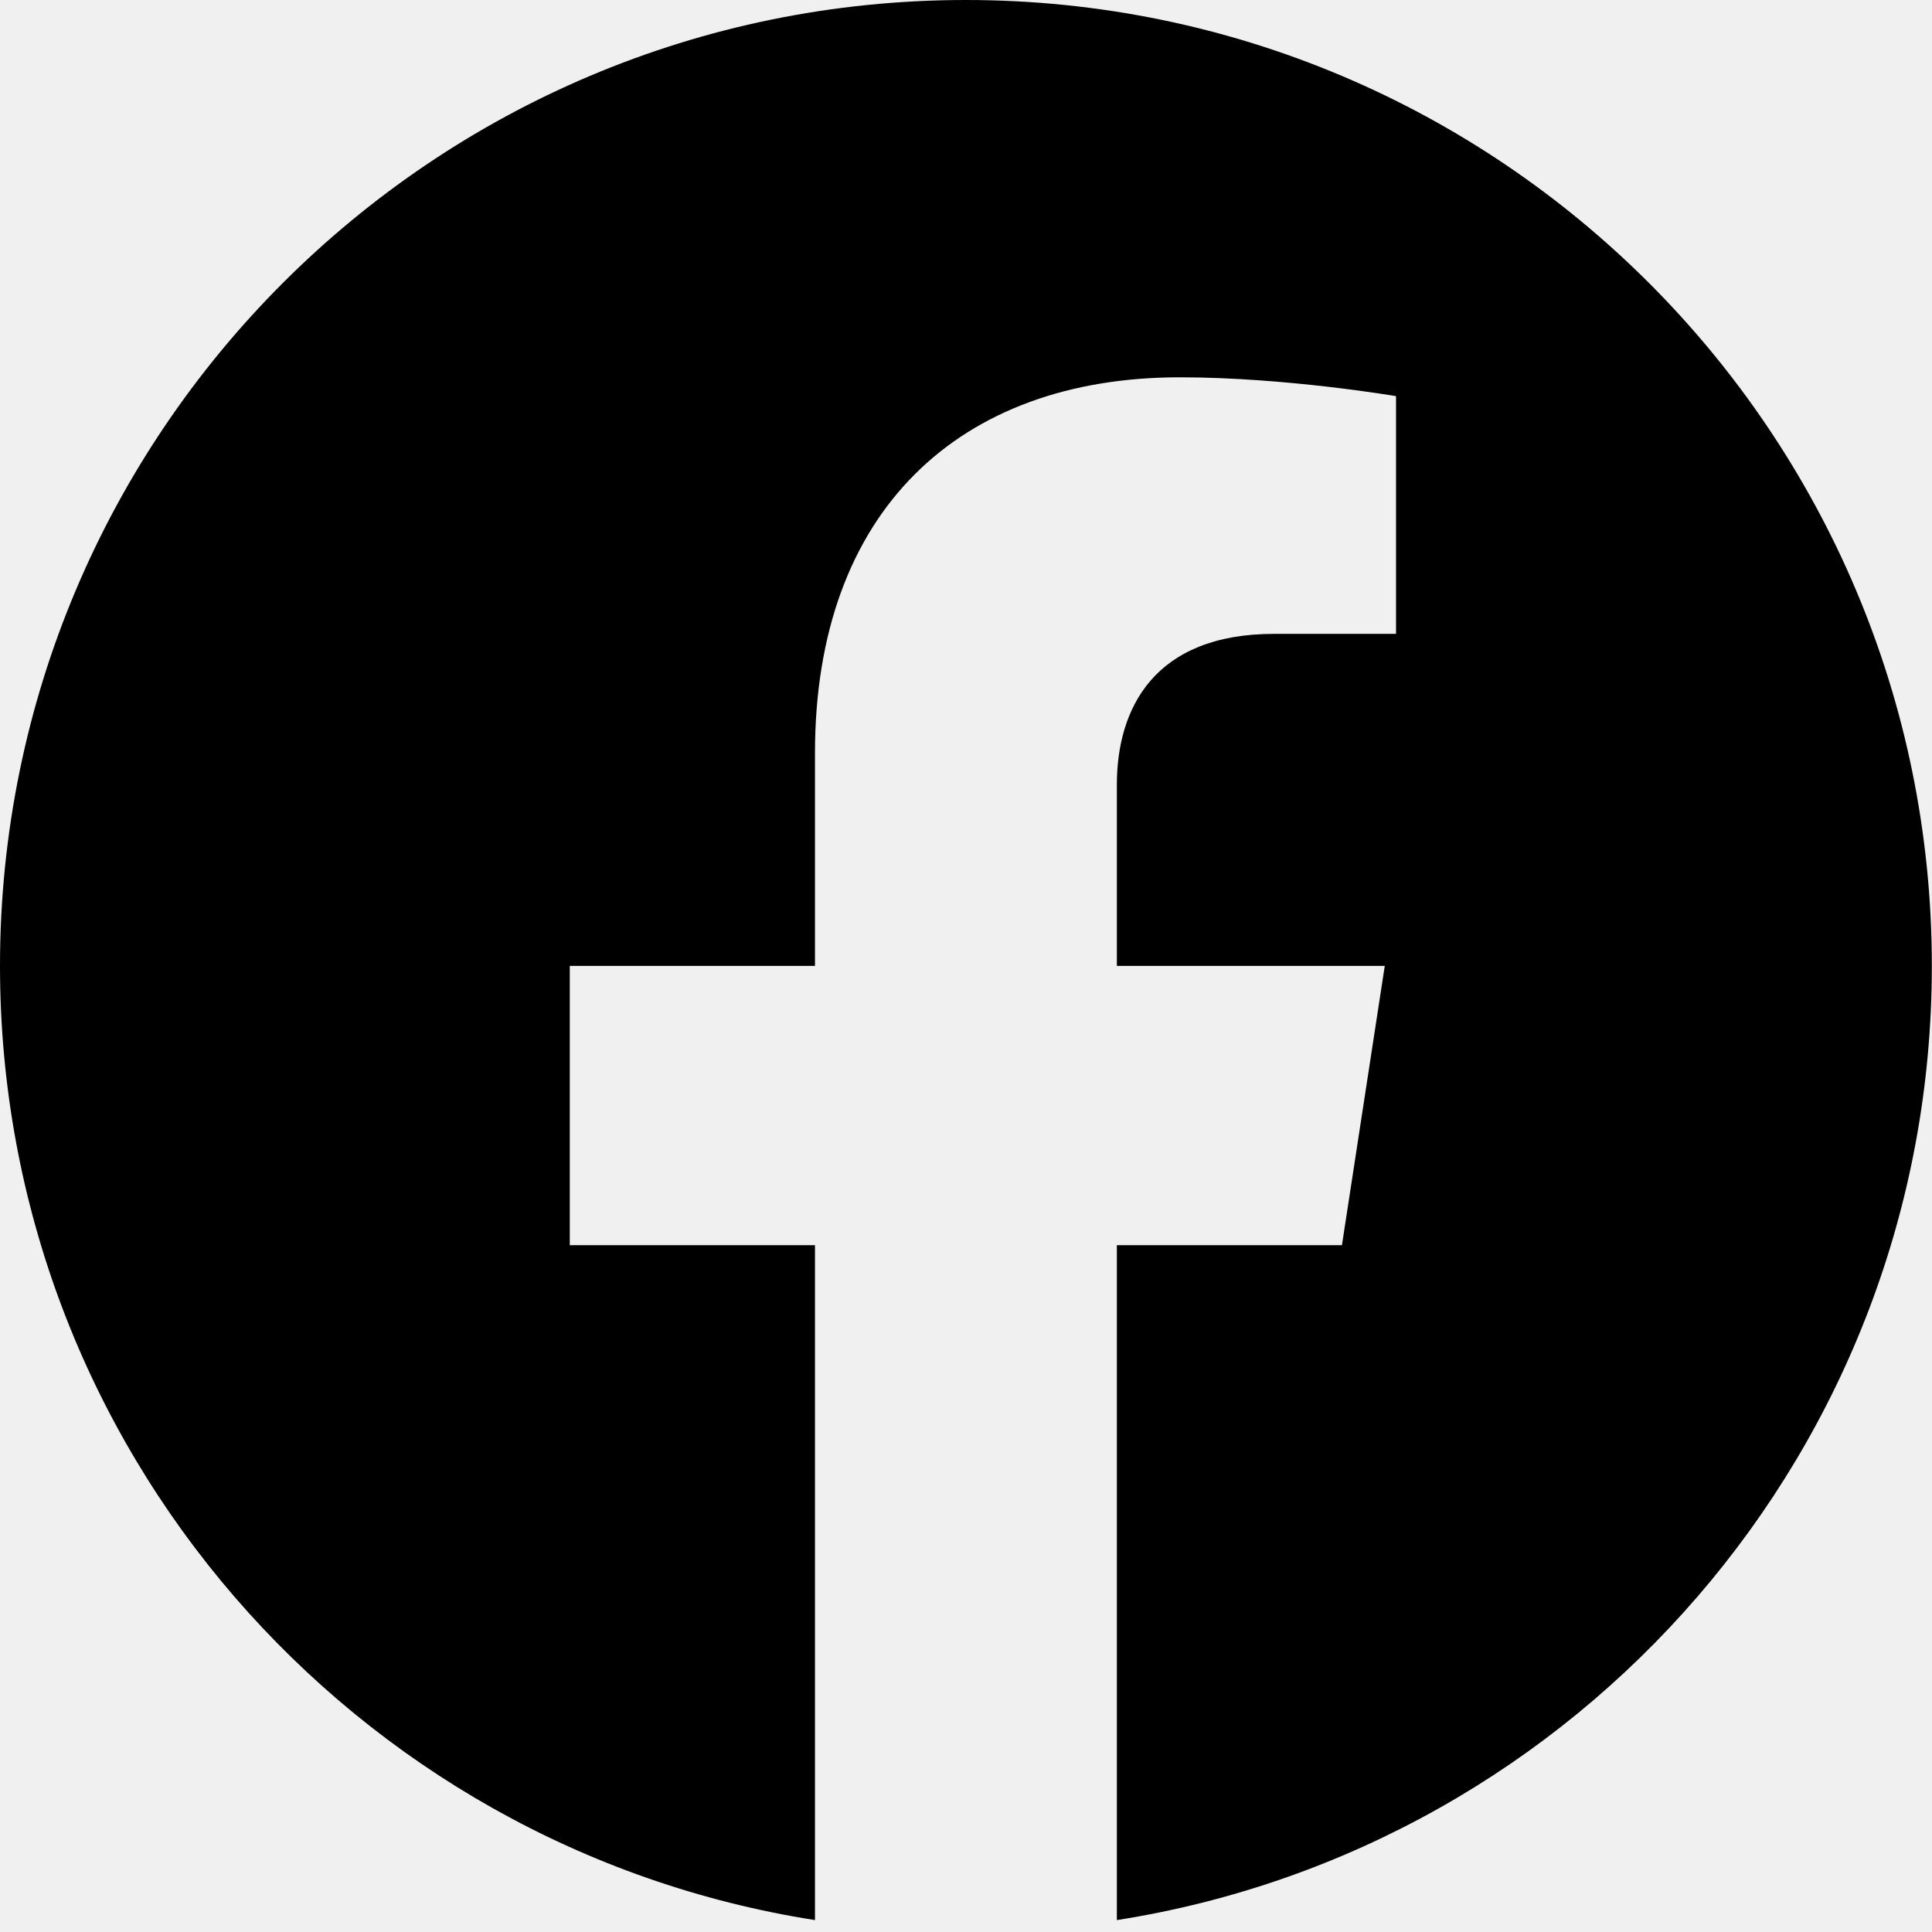
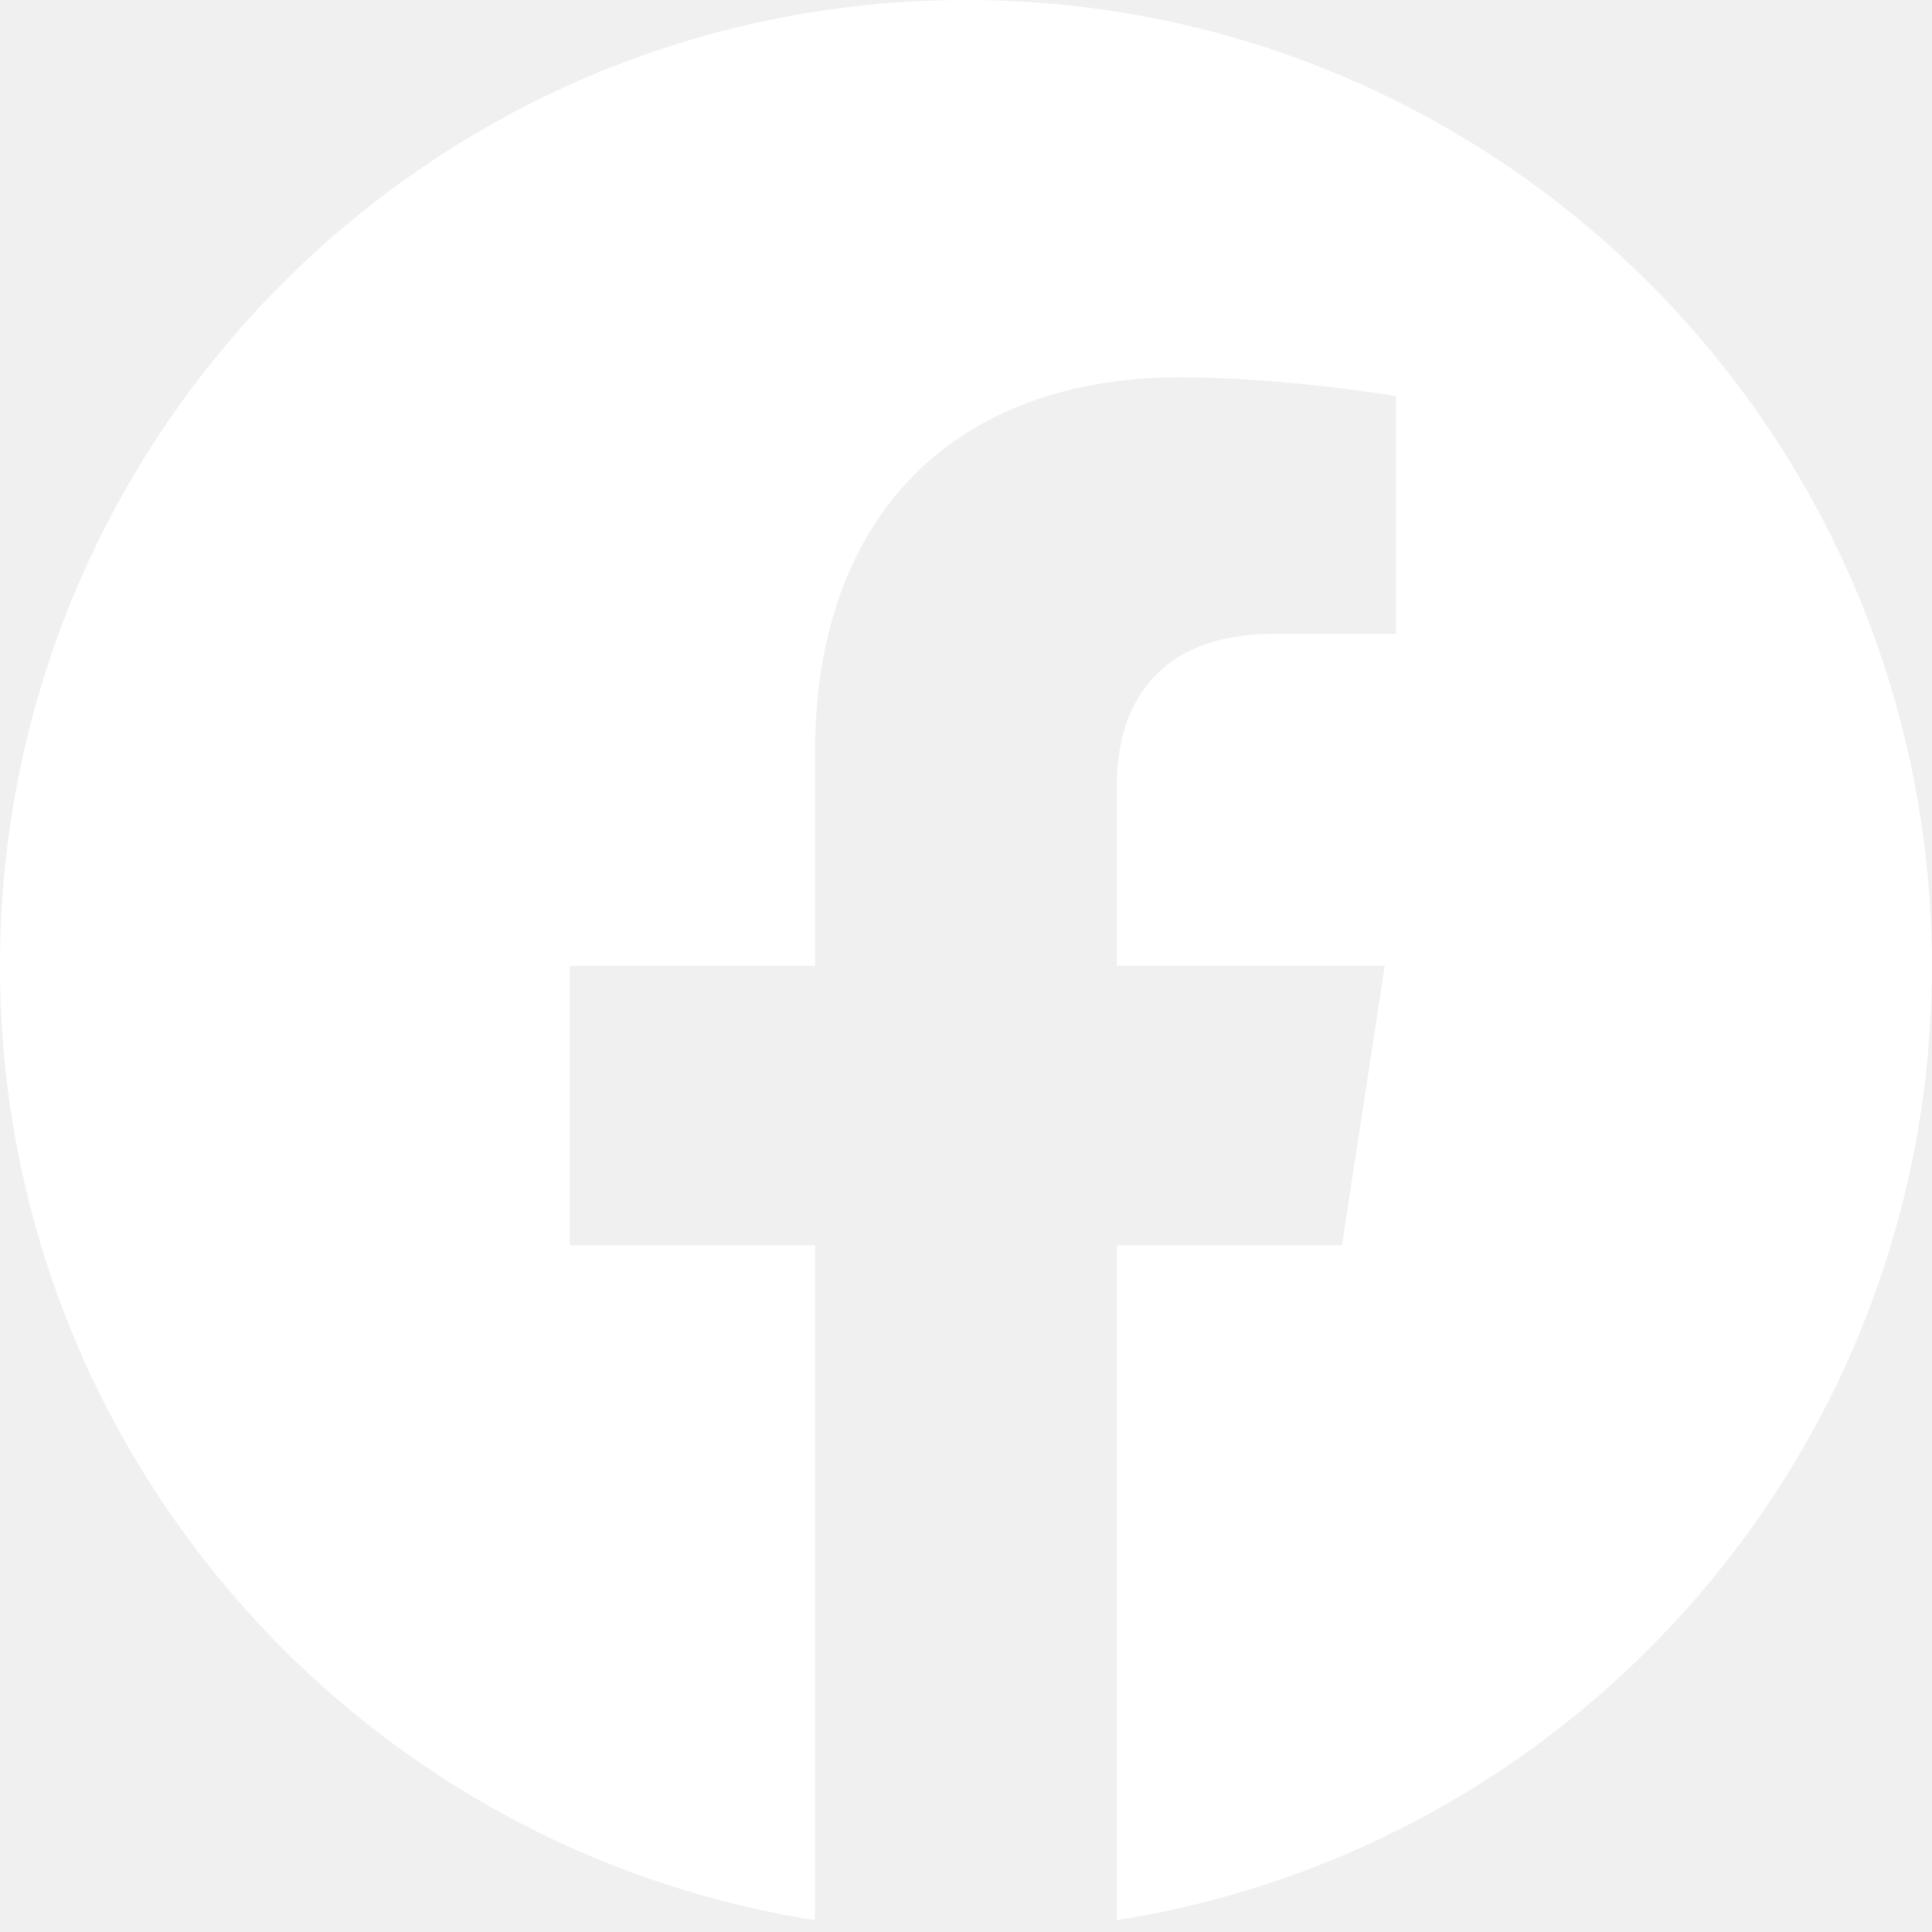
<svg xmlns="http://www.w3.org/2000/svg" role="img" viewBox="0 0 24 24">
-   <path fill="#000" d="M23.998 11.999C23.998 5.372 18.626 0 11.999 0C5.372 0 0 5.372 0 11.999C0 17.988 4.388 22.952 10.124 23.852V15.468H7.078V11.999H10.124V9.356C10.124 6.348 11.916 4.687 14.656 4.687C15.969 4.687 17.342 4.921 17.342 4.921V7.874H15.829C14.339 7.874 13.874 8.799 13.874 9.748V11.999H17.202L16.67 15.468H13.874V23.852C19.61 22.952 23.998 17.988 23.998 11.999Z" />
+   <path fill="#fff" d="M23.998 11.999C23.998 5.372 18.626 0 11.999 0C5.372 0 0 5.372 0 11.999C0 17.988 4.388 22.952 10.124 23.852V15.468H7.078V11.999H10.124V9.356C10.124 6.348 11.916 4.687 14.656 4.687C15.969 4.687 17.342 4.921 17.342 4.921V7.874H15.829C14.339 7.874 13.874 8.799 13.874 9.748V11.999H17.202L16.67 15.468H13.874V23.852C19.61 22.952 23.998 17.988 23.998 11.999Z" />
</svg>
